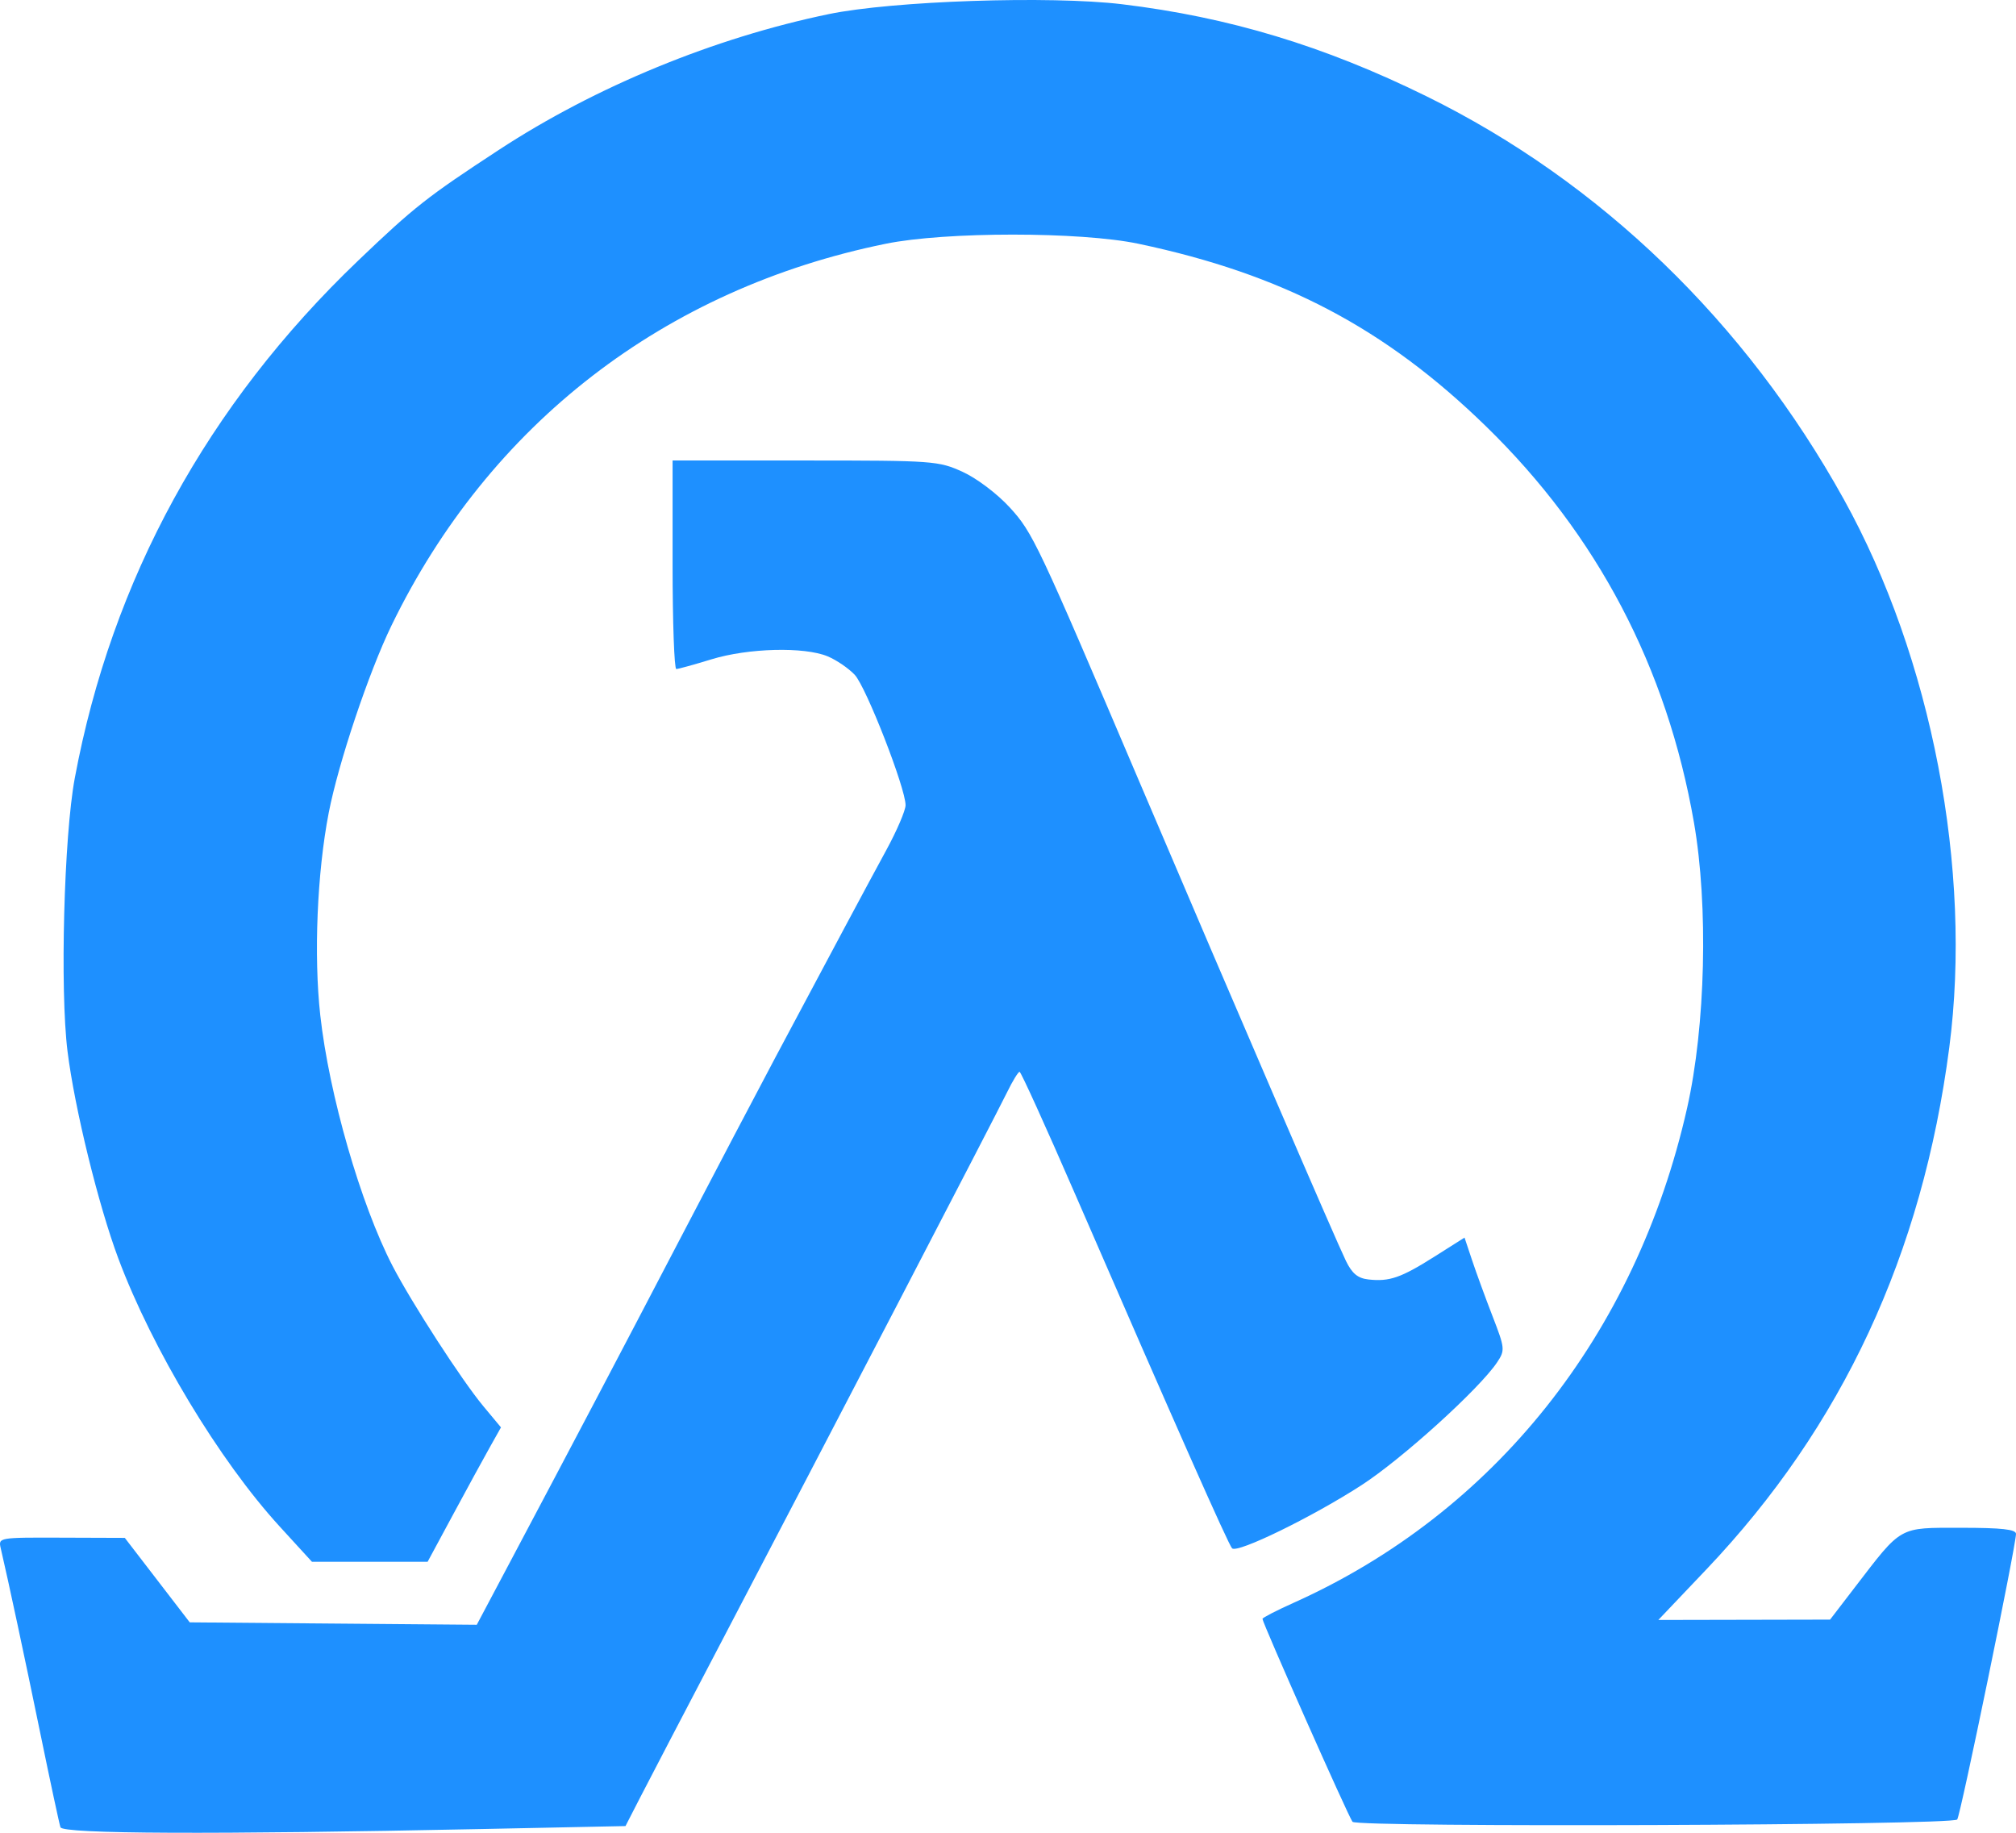
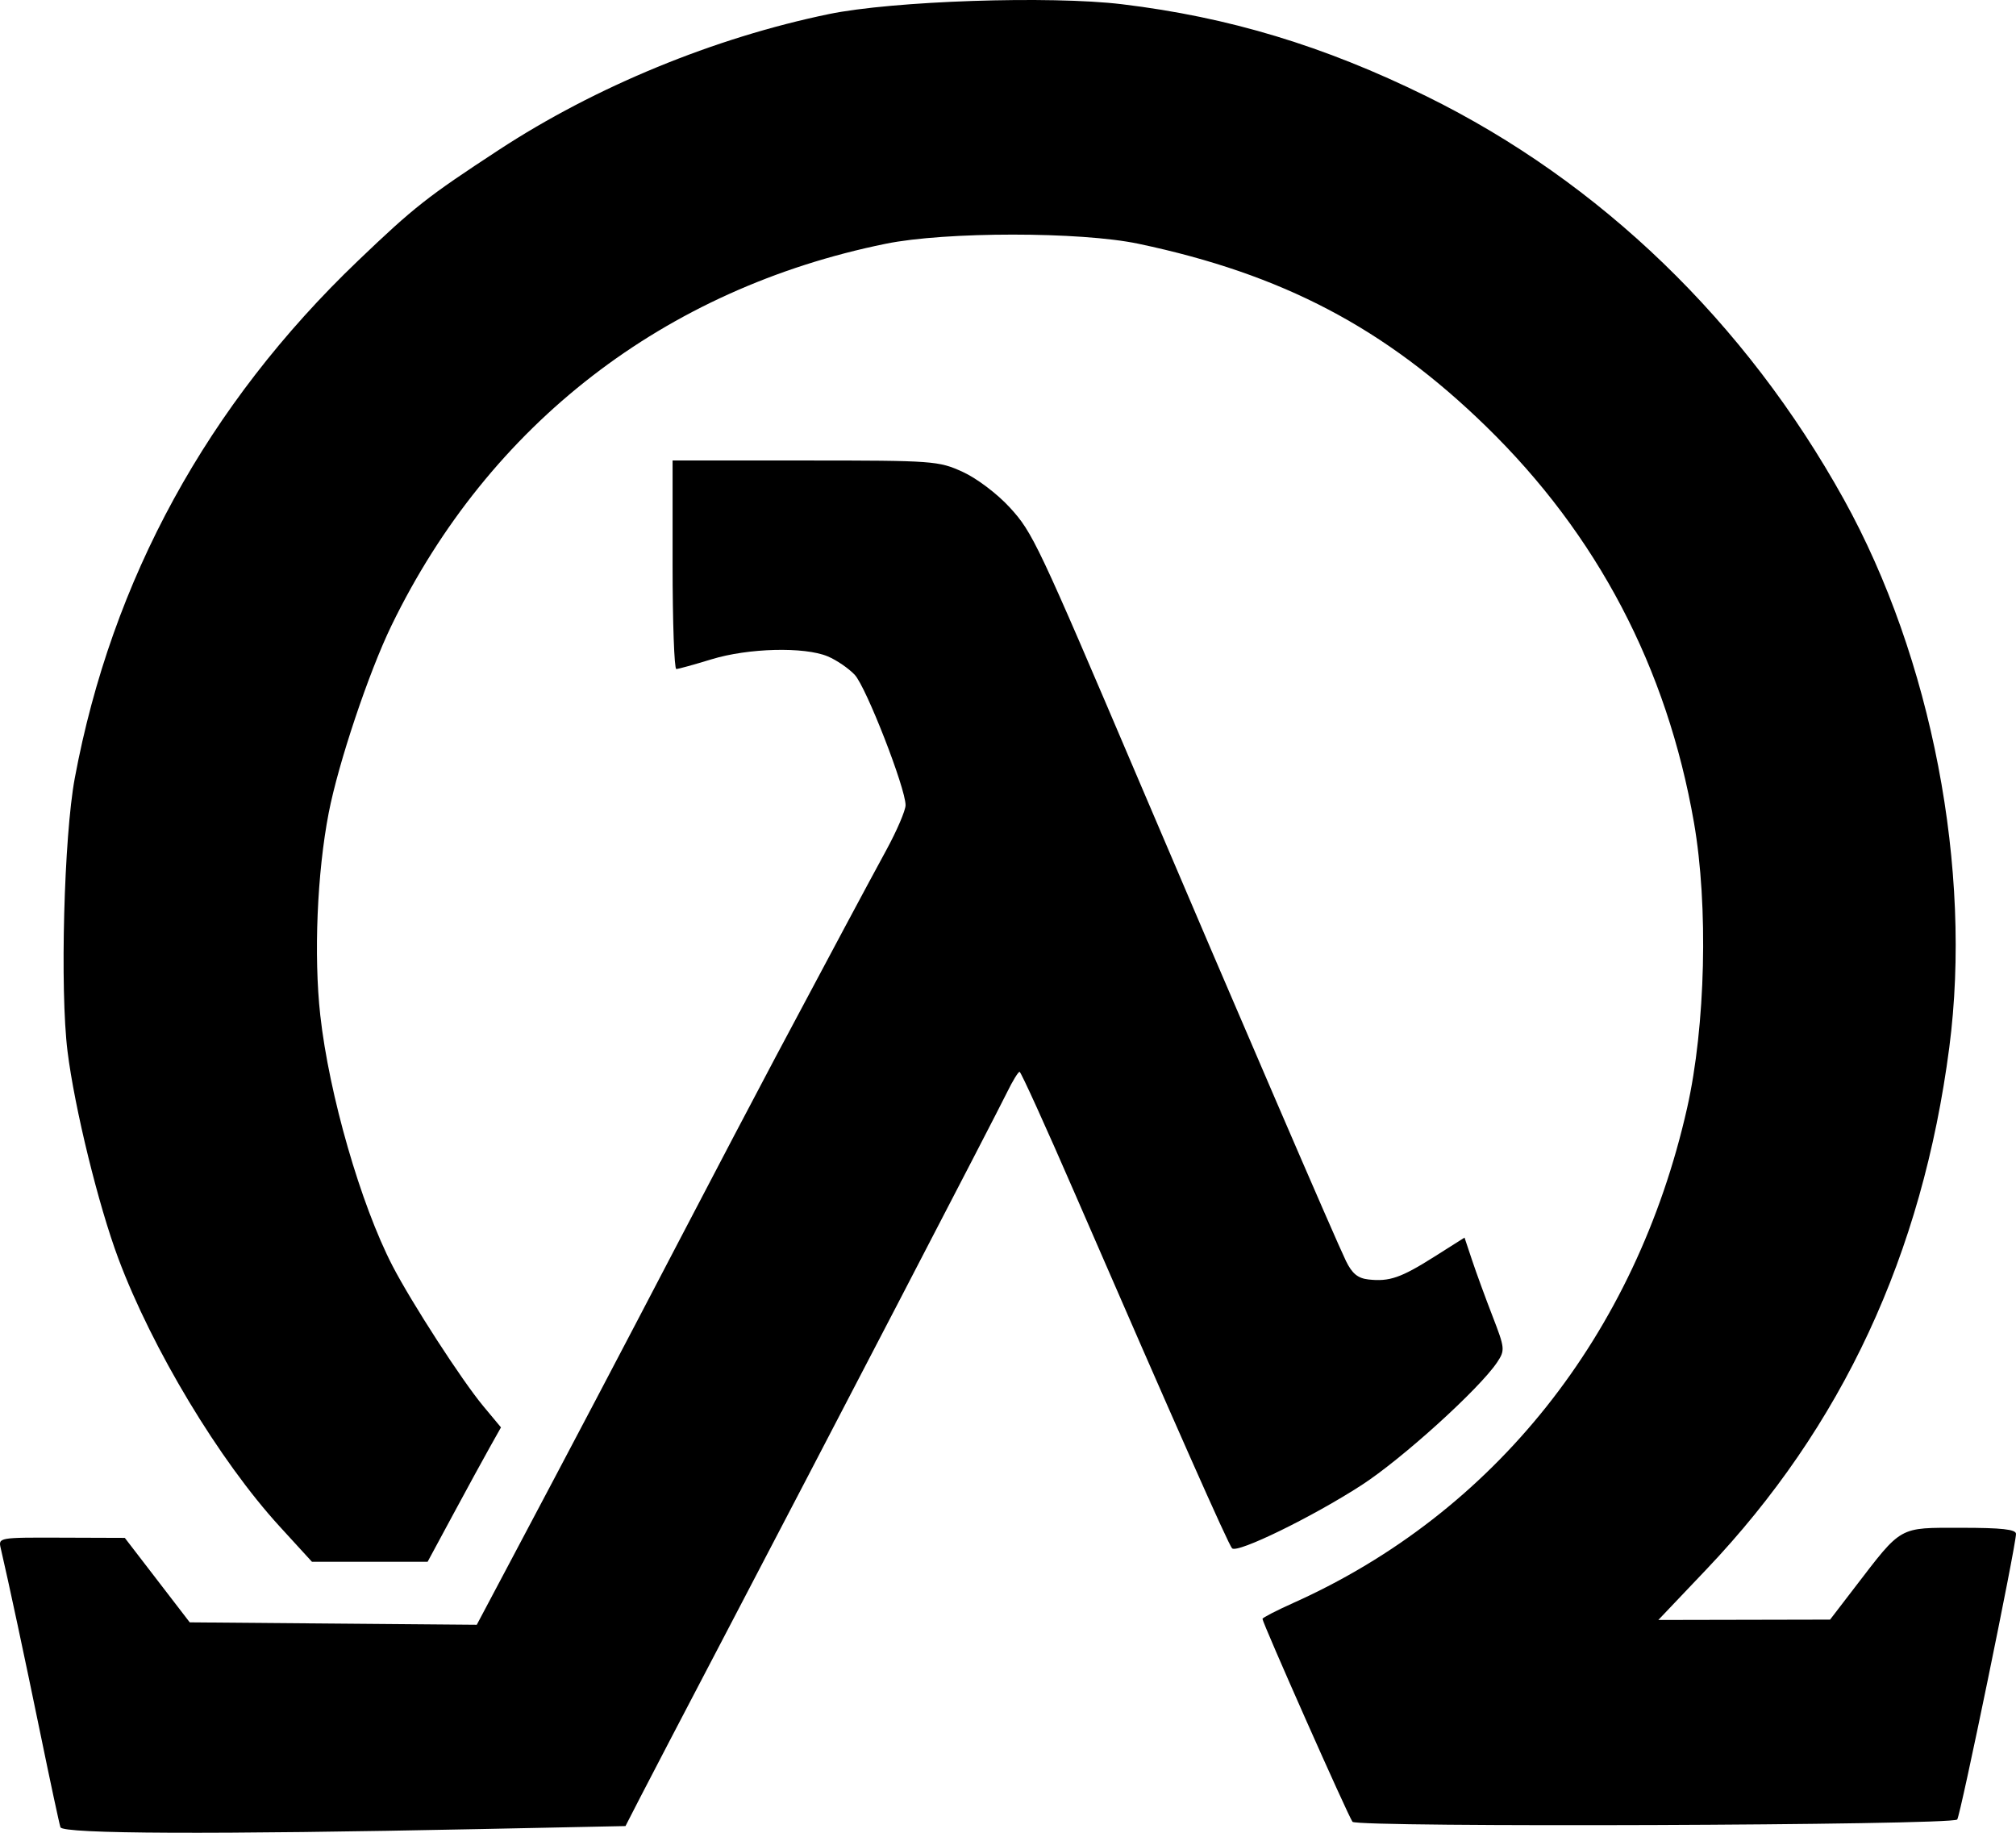
<svg xmlns="http://www.w3.org/2000/svg" width="220" height="200" viewBox="0 0 220 200" fill="none">
-   <path d="M6.598 199.403C6.474 199.039 5.49 194.454 4.413 189.213C2.687 180.818 0.931 172.605 0.083 168.964C-0.193 167.776 -0.177 167.773 6.714 167.796L13.621 167.82L17.164 172.429L20.706 177.037L36.368 177.169L52.029 177.301L55.609 170.552C62.699 157.185 67.413 148.227 74.202 135.216C78.001 127.937 82.693 119.004 84.629 115.364C90.91 103.559 94.607 96.649 96.736 92.735C97.883 90.625 98.822 88.432 98.822 87.862C98.822 85.999 94.514 74.955 93.272 73.635C92.605 72.927 91.277 72.021 90.319 71.622C87.77 70.559 81.653 70.716 77.638 71.948C75.751 72.526 74.026 73.003 73.803 73.007C73.58 73.007 73.397 67.892 73.397 61.632V50.25H87.868C101.894 50.25 102.422 50.294 105.054 51.493C106.59 52.193 108.823 53.88 110.193 55.376C112.701 58.115 113.216 59.204 124.283 85.184C135.01 110.366 145.763 135.31 146.876 137.593C147.549 138.976 148.173 139.49 149.332 139.62C151.622 139.876 152.879 139.442 156.529 137.134L159.82 135.052L160.642 137.514C161.093 138.868 162.099 141.621 162.878 143.631C164.232 147.13 164.253 147.345 163.377 148.66C161.457 151.54 152.998 159.205 148.59 162.059C143.228 165.531 135.028 169.534 134.454 168.96C134.056 168.562 128.21 155.369 117.334 130.326C114.144 122.981 111.413 116.966 111.264 116.96C111.115 116.96 110.5 117.96 109.897 119.198C108.653 121.751 89.918 157.79 78.86 178.902C74.814 186.627 70.773 194.369 69.881 196.107L68.258 199.267L52.57 199.591C23.198 200.196 6.848 200.128 6.598 199.399V199.403ZM147.592 198.796C147.14 198.22 137.771 177.099 137.771 176.657C137.771 176.531 139.292 175.746 141.152 174.912C163.062 165.087 178.528 145.647 184.107 120.922C186.123 111.987 186.439 98.846 184.856 89.756C181.911 72.839 174.305 58.348 162.164 46.523C151.141 35.786 139.962 29.915 124.234 26.6C117.925 25.27 103.183 25.267 96.658 26.6C72.513 31.512 53.4 46.273 42.725 68.252C40.243 73.364 36.925 83.262 35.87 88.708C34.606 95.228 34.229 104.274 34.95 110.784C35.911 119.451 39.363 131.427 42.834 138.137C44.913 142.153 50.393 150.622 52.731 153.432L54.67 155.762L53.451 157.932C52.78 159.125 50.979 162.424 49.449 165.263L46.666 170.424H40.353H34.04L30.514 166.569C23.929 159.369 16.616 147.222 12.916 137.338C10.74 131.527 8.138 120.917 7.368 114.718C6.535 108.01 6.979 91.256 8.158 84.928C12.195 63.249 22.648 44.156 39.083 28.44C45.207 22.583 46.604 21.484 54.463 16.341C64.996 9.449 77.918 4.132 90.437 1.54C97.41 0.095 114.607 -0.484 122.44 0.462C134.115 1.871 144.481 5.005 155.662 10.504C174.64 19.84 190.492 35.147 201.213 54.489C210.807 71.799 215.251 94.9 212.719 114.309C209.773 136.891 201.04 155.654 186.213 171.258L180.968 176.777L190.339 176.758L199.711 176.738L202.415 173.214C207.601 166.46 207.139 166.718 214.004 166.718C218.436 166.718 219.997 166.891 220 167.38C220 168.672 213.923 198.223 213.582 198.554C212.925 199.193 148.089 199.435 147.592 198.801V198.796Z" fill="#1E90FF" />
+   <path d="M6.598 199.403C6.474 199.039 5.49 194.454 4.413 189.213C2.687 180.818 0.931 172.605 0.083 168.964C-0.193 167.776 -0.177 167.773 6.714 167.796L13.621 167.82L17.164 172.429L20.706 177.037L36.368 177.169L52.029 177.301L55.609 170.552C62.699 157.185 67.413 148.227 74.202 135.216C78.001 127.937 82.693 119.004 84.629 115.364C90.91 103.559 94.607 96.649 96.736 92.735C97.883 90.625 98.822 88.432 98.822 87.862C98.822 85.999 94.514 74.955 93.272 73.635C92.605 72.927 91.277 72.021 90.319 71.622C87.77 70.559 81.653 70.716 77.638 71.948C75.751 72.526 74.026 73.003 73.803 73.007C73.58 73.007 73.397 67.892 73.397 61.632V50.25H87.868C101.894 50.25 102.422 50.294 105.054 51.493C106.59 52.193 108.823 53.88 110.193 55.376C112.701 58.115 113.216 59.204 124.283 85.184C135.01 110.366 145.763 135.31 146.876 137.593C147.549 138.976 148.173 139.49 149.332 139.62C151.622 139.876 152.879 139.442 156.529 137.134L159.82 135.052L160.642 137.514C161.093 138.868 162.099 141.621 162.878 143.631C164.232 147.13 164.253 147.345 163.377 148.66C161.457 151.54 152.998 159.205 148.59 162.059C143.228 165.531 135.028 169.534 134.454 168.96C134.056 168.562 128.21 155.369 117.334 130.326C114.144 122.981 111.413 116.966 111.264 116.96C111.115 116.96 110.5 117.96 109.897 119.198C108.653 121.751 89.918 157.79 78.86 178.902C74.814 186.627 70.773 194.369 69.881 196.107L68.258 199.267L52.57 199.591C23.198 200.196 6.848 200.128 6.598 199.399V199.403ZM147.592 198.796C147.14 198.22 137.771 177.099 137.771 176.657C137.771 176.531 139.292 175.746 141.152 174.912C163.062 165.087 178.528 145.647 184.107 120.922C186.123 111.987 186.439 98.846 184.856 89.756C181.911 72.839 174.305 58.348 162.164 46.523C151.141 35.786 139.962 29.915 124.234 26.6C117.925 25.27 103.183 25.267 96.658 26.6C72.513 31.512 53.4 46.273 42.725 68.252C40.243 73.364 36.925 83.262 35.87 88.708C34.606 95.228 34.229 104.274 34.95 110.784C35.911 119.451 39.363 131.427 42.834 138.137C44.913 142.153 50.393 150.622 52.731 153.432L54.67 155.762L53.451 157.932C52.78 159.125 50.979 162.424 49.449 165.263L46.666 170.424H40.353H34.04L30.514 166.569C23.929 159.369 16.616 147.222 12.916 137.338C10.74 131.527 8.138 120.917 7.368 114.718C6.535 108.01 6.979 91.256 8.158 84.928C12.195 63.249 22.648 44.156 39.083 28.44C45.207 22.583 46.604 21.484 54.463 16.341C64.996 9.449 77.918 4.132 90.437 1.54C97.41 0.095 114.607 -0.484 122.44 0.462C134.115 1.871 144.481 5.005 155.662 10.504C174.64 19.84 190.492 35.147 201.213 54.489C210.807 71.799 215.251 94.9 212.719 114.309C209.773 136.891 201.04 155.654 186.213 171.258L180.968 176.777L190.339 176.758L199.711 176.738L202.415 173.214C207.601 166.46 207.139 166.718 214.004 166.718C218.436 166.718 219.997 166.891 220 167.38C220 168.672 213.923 198.223 213.582 198.554C212.925 199.193 148.089 199.435 147.592 198.801V198.796Z" fill="black" />
</svg>
